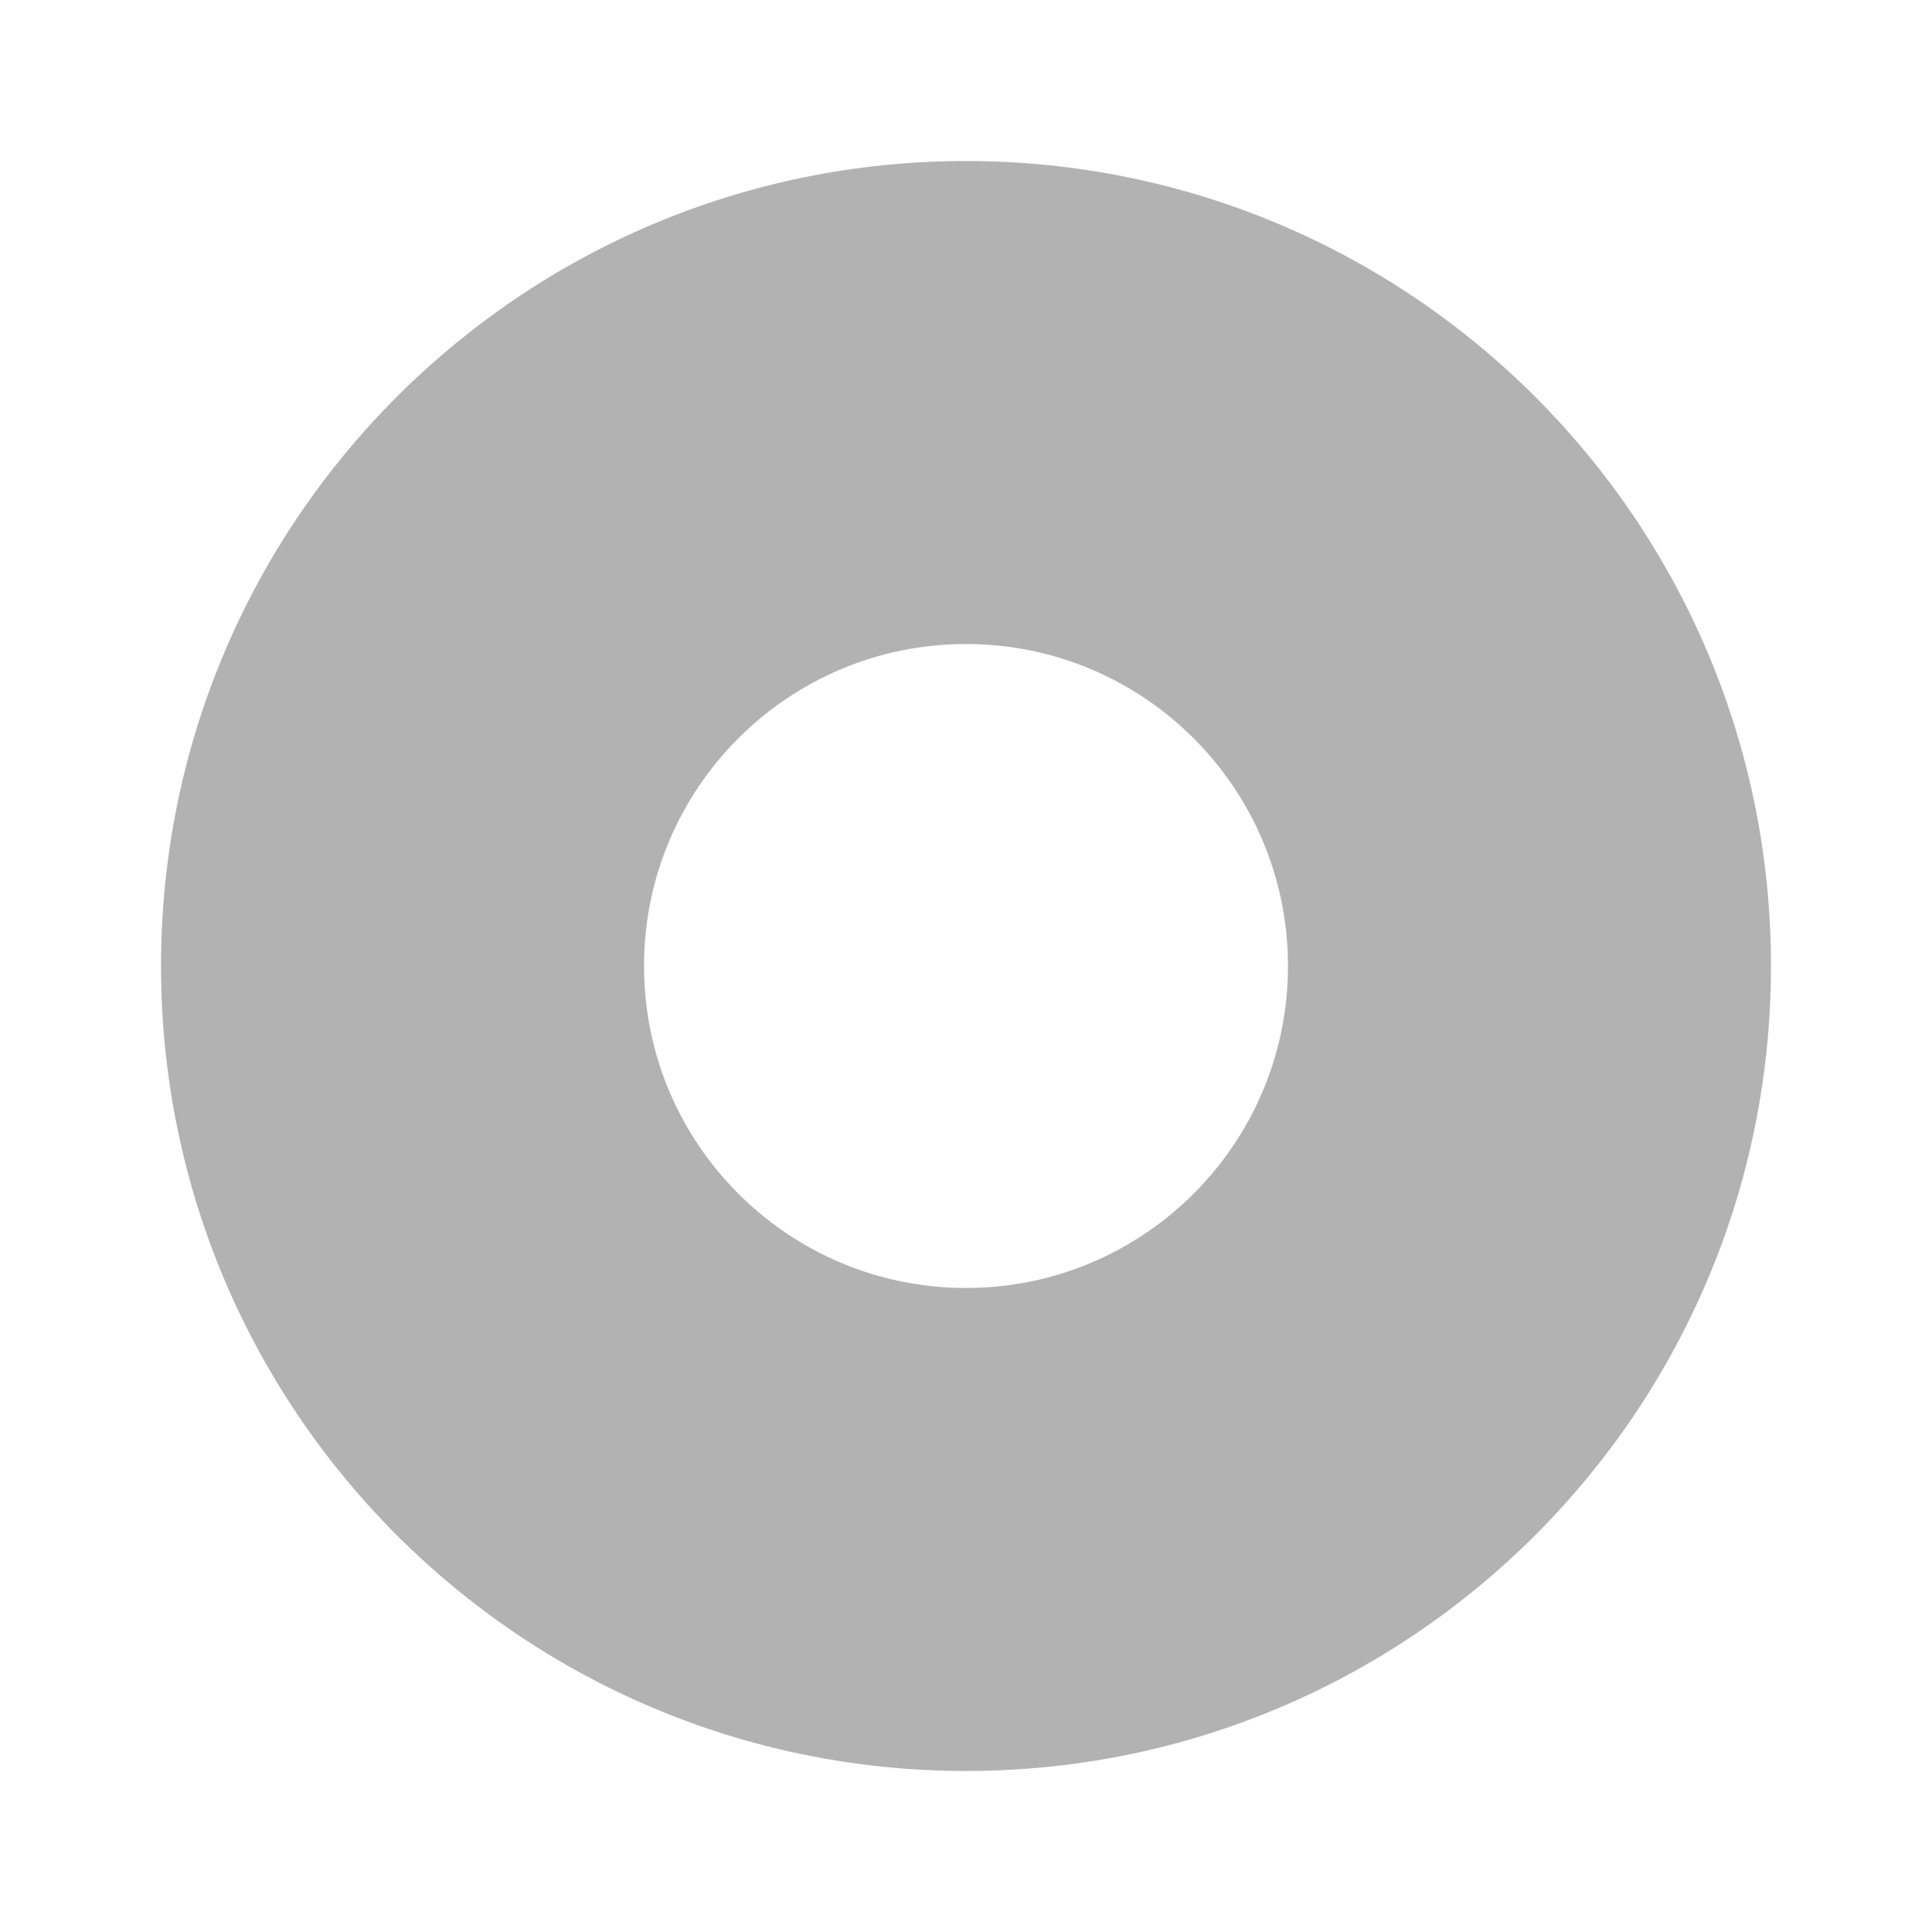
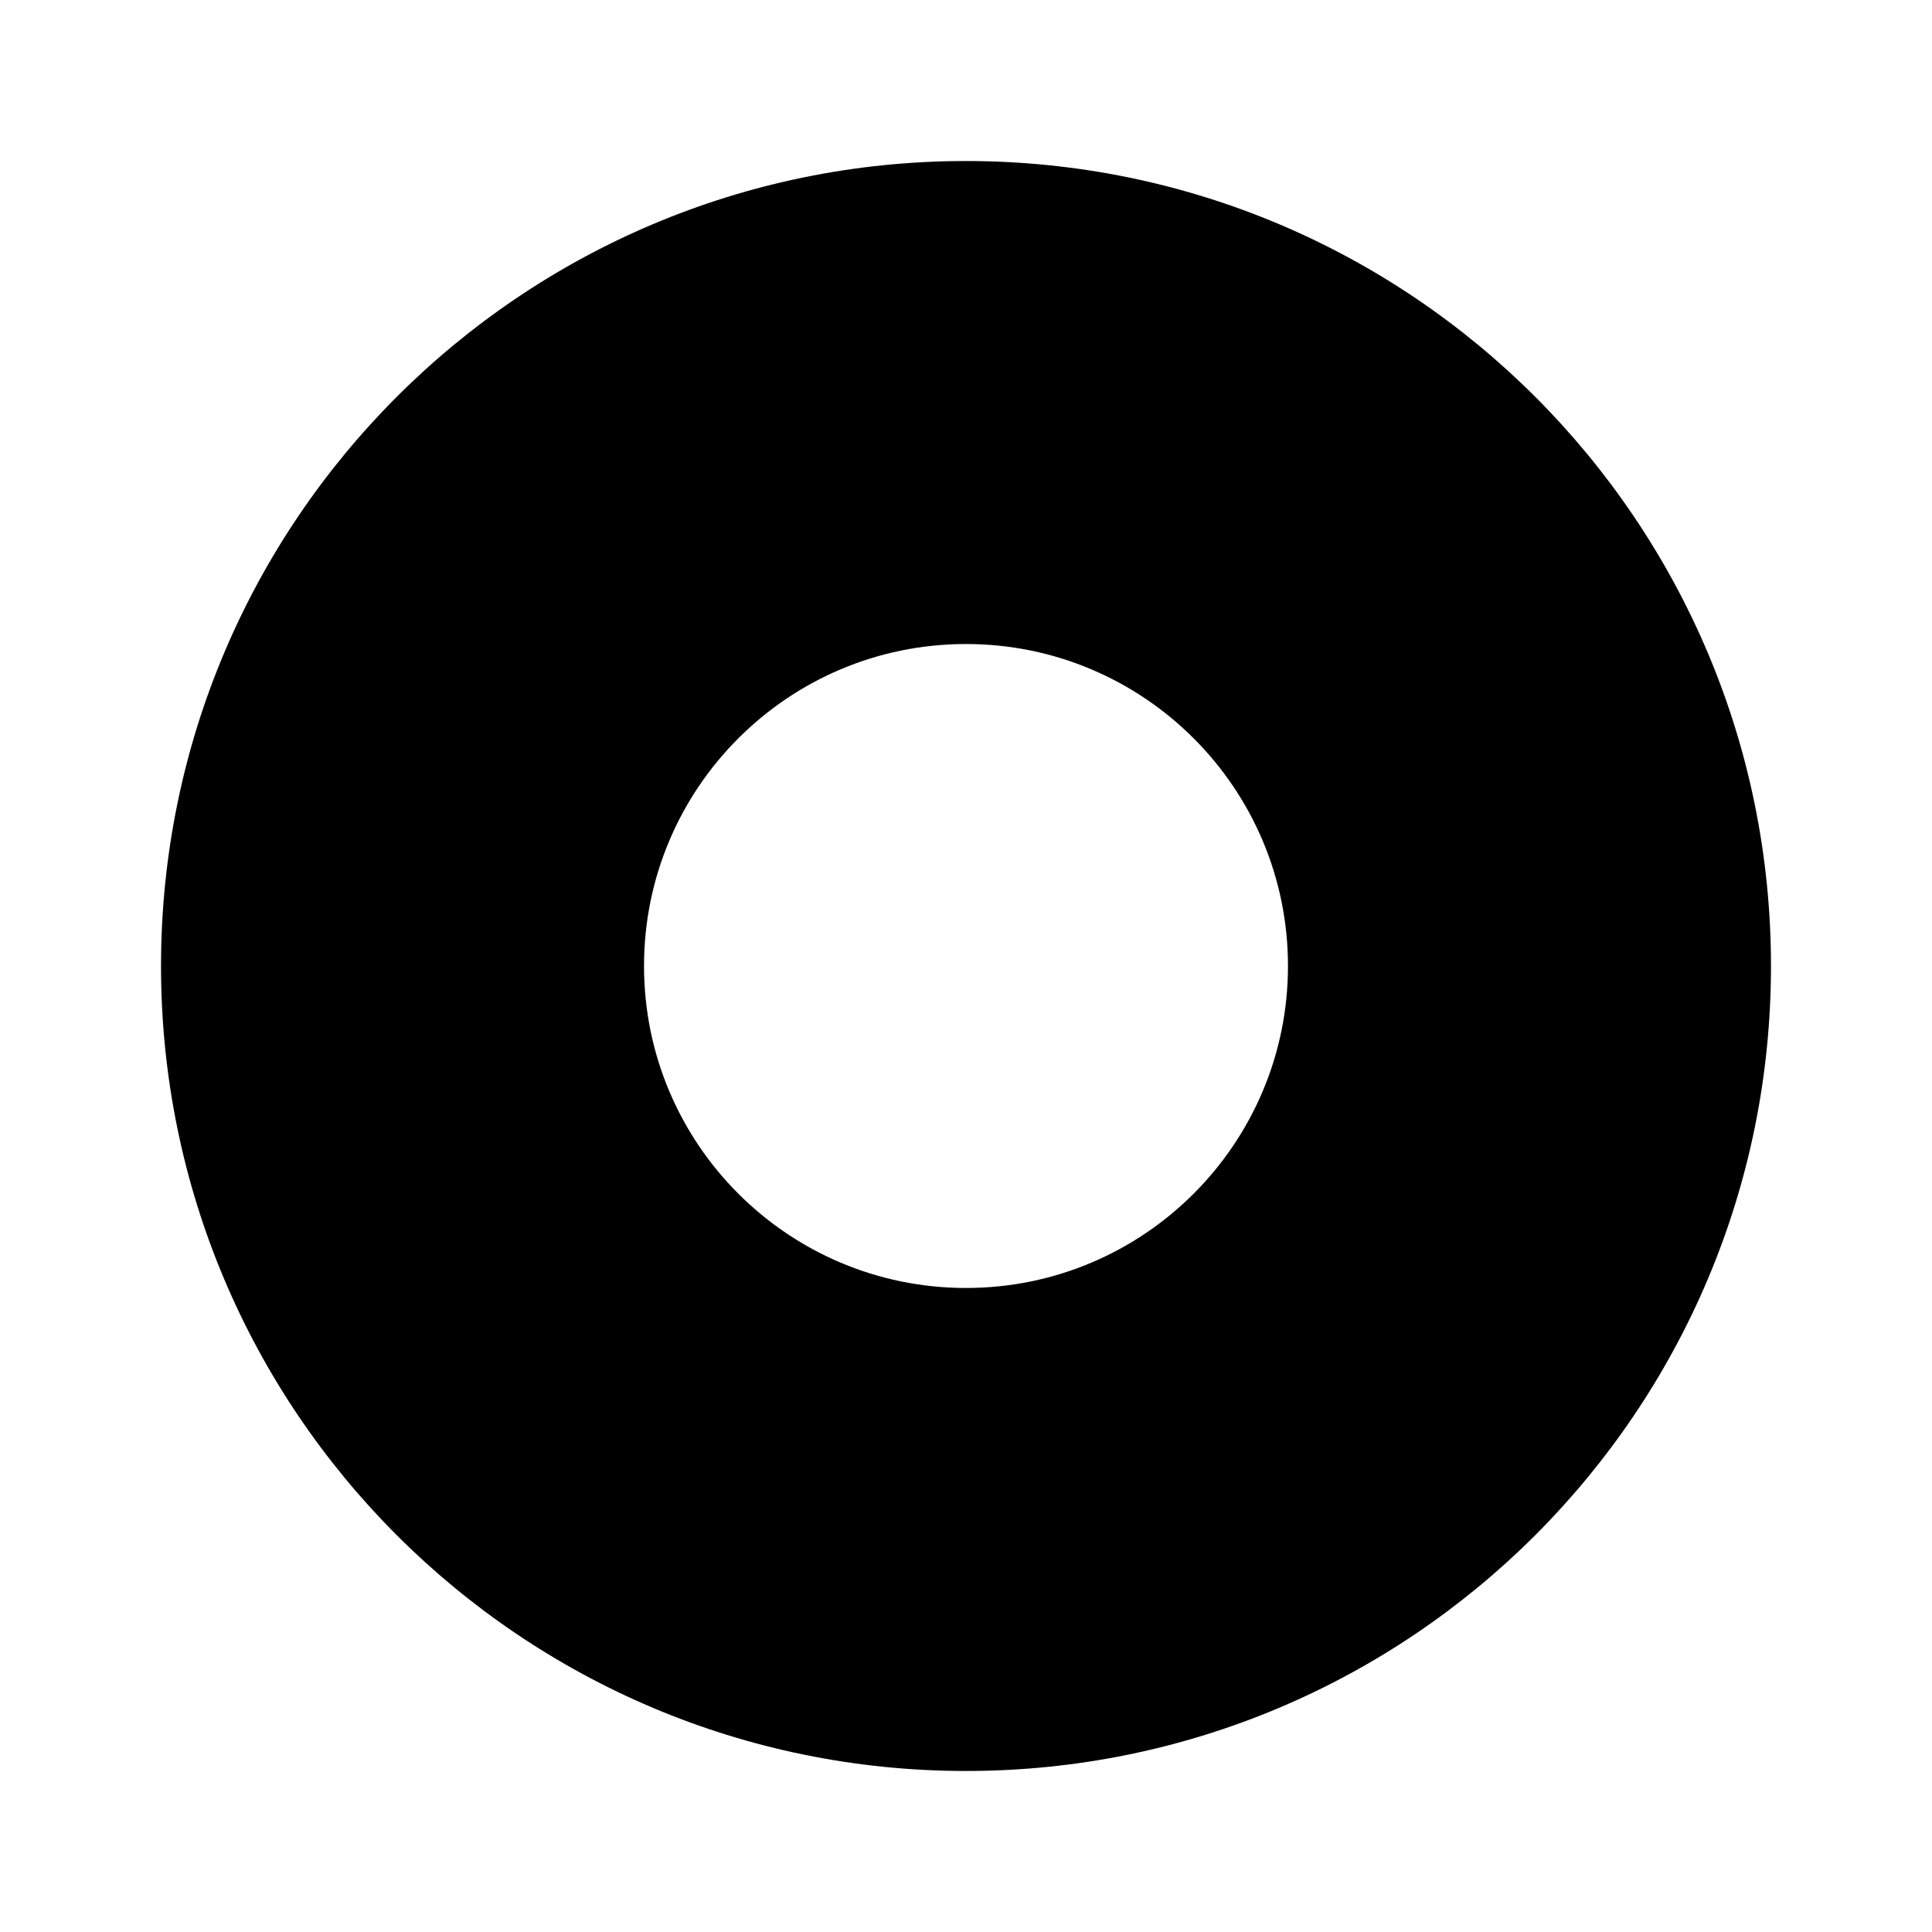
<svg xmlns="http://www.w3.org/2000/svg" width="32" height="32" viewBox="0 0 32 32" fill="none">
-   <path fill-rule="evenodd" clip-rule="evenodd" d="M16 29.333C23.364 29.333 29.333 23.364 29.333 16C29.333 8.636 23.364 2.667 16 2.667C8.636 2.667 2.667 8.636 2.667 16C2.667 23.364 8.636 29.333 16 29.333ZM16 21.333C18.945 21.333 21.333 18.945 21.333 16C21.333 13.055 18.945 10.667 16 10.667C13.054 10.667 10.667 13.055 10.667 16C10.667 18.945 13.054 21.333 16 21.333Z" fill="#B2B2B2" />
+   <path fill-rule="evenodd" clip-rule="evenodd" d="M16 29.333C23.364 29.333 29.333 23.364 29.333 16C29.333 8.636 23.364 2.667 16 2.667C8.636 2.667 2.667 8.636 2.667 16C2.667 23.364 8.636 29.333 16 29.333ZM16 21.333C18.945 21.333 21.333 18.945 21.333 16C21.333 13.055 18.945 10.667 16 10.667C13.054 10.667 10.667 13.055 10.667 16C10.667 18.945 13.054 21.333 16 21.333Z" fill="currentColor" />
</svg>
